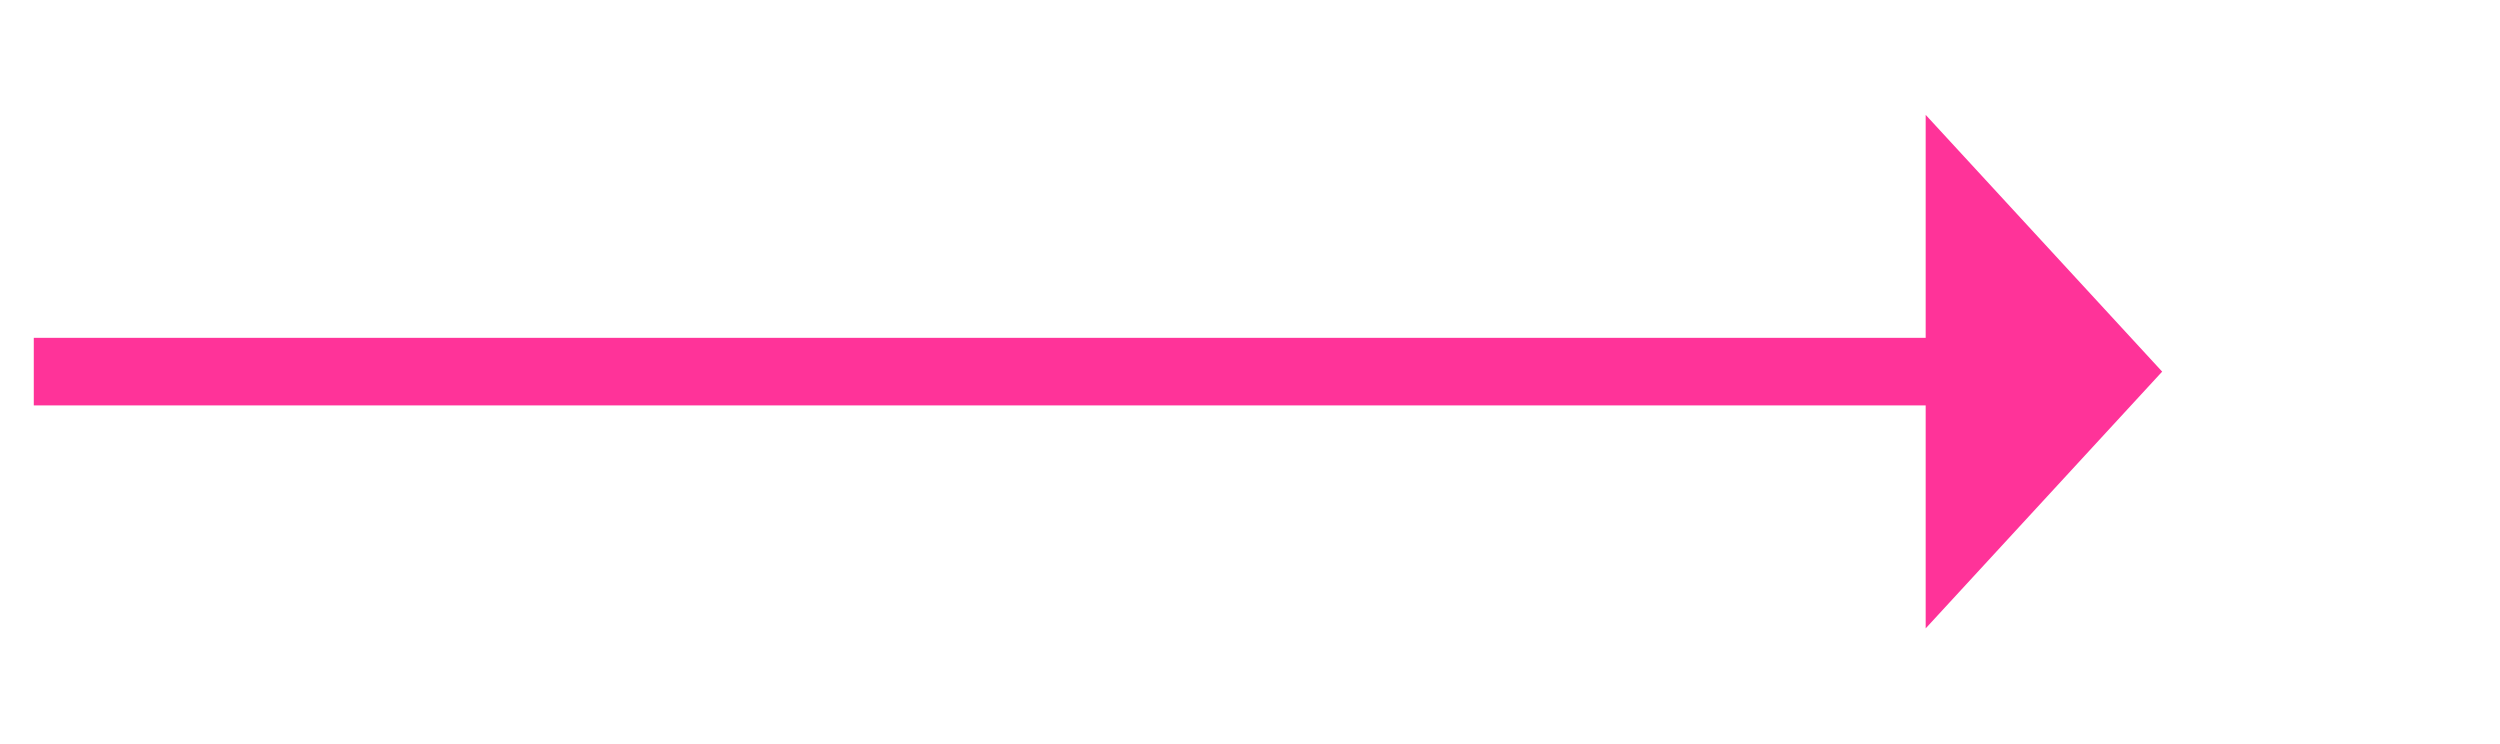
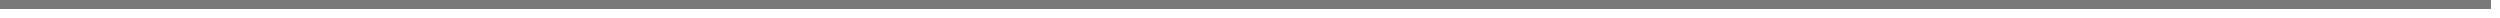
- <svg xmlns="http://www.w3.org/2000/svg" version="1.1" width="74px" height="22px">
-   <g transform="matrix(1 0 0 1 -3929 -413 )">
-     <path d="M 3986 431.6  L 3993 424  L 3986 416.4  L 3986 431.6  Z " fill-rule="nonzero" fill="#ff3399" stroke="none" />
-     <path d="M 3930 424  L 3987 424  " stroke-width="2" stroke="#ff3399" fill="none" />
+ <svg xmlns="http://www.w3.org/2000/svg" version="1.1" width="278px" height="2px">
+   <g transform="matrix(1 0 0 1 -4521 749 )">
+     <path d="M 4521 -748.5  L 4798 -748.5  " stroke-width="1" stroke="#797979" fill="none" />
  </g>
</svg>
